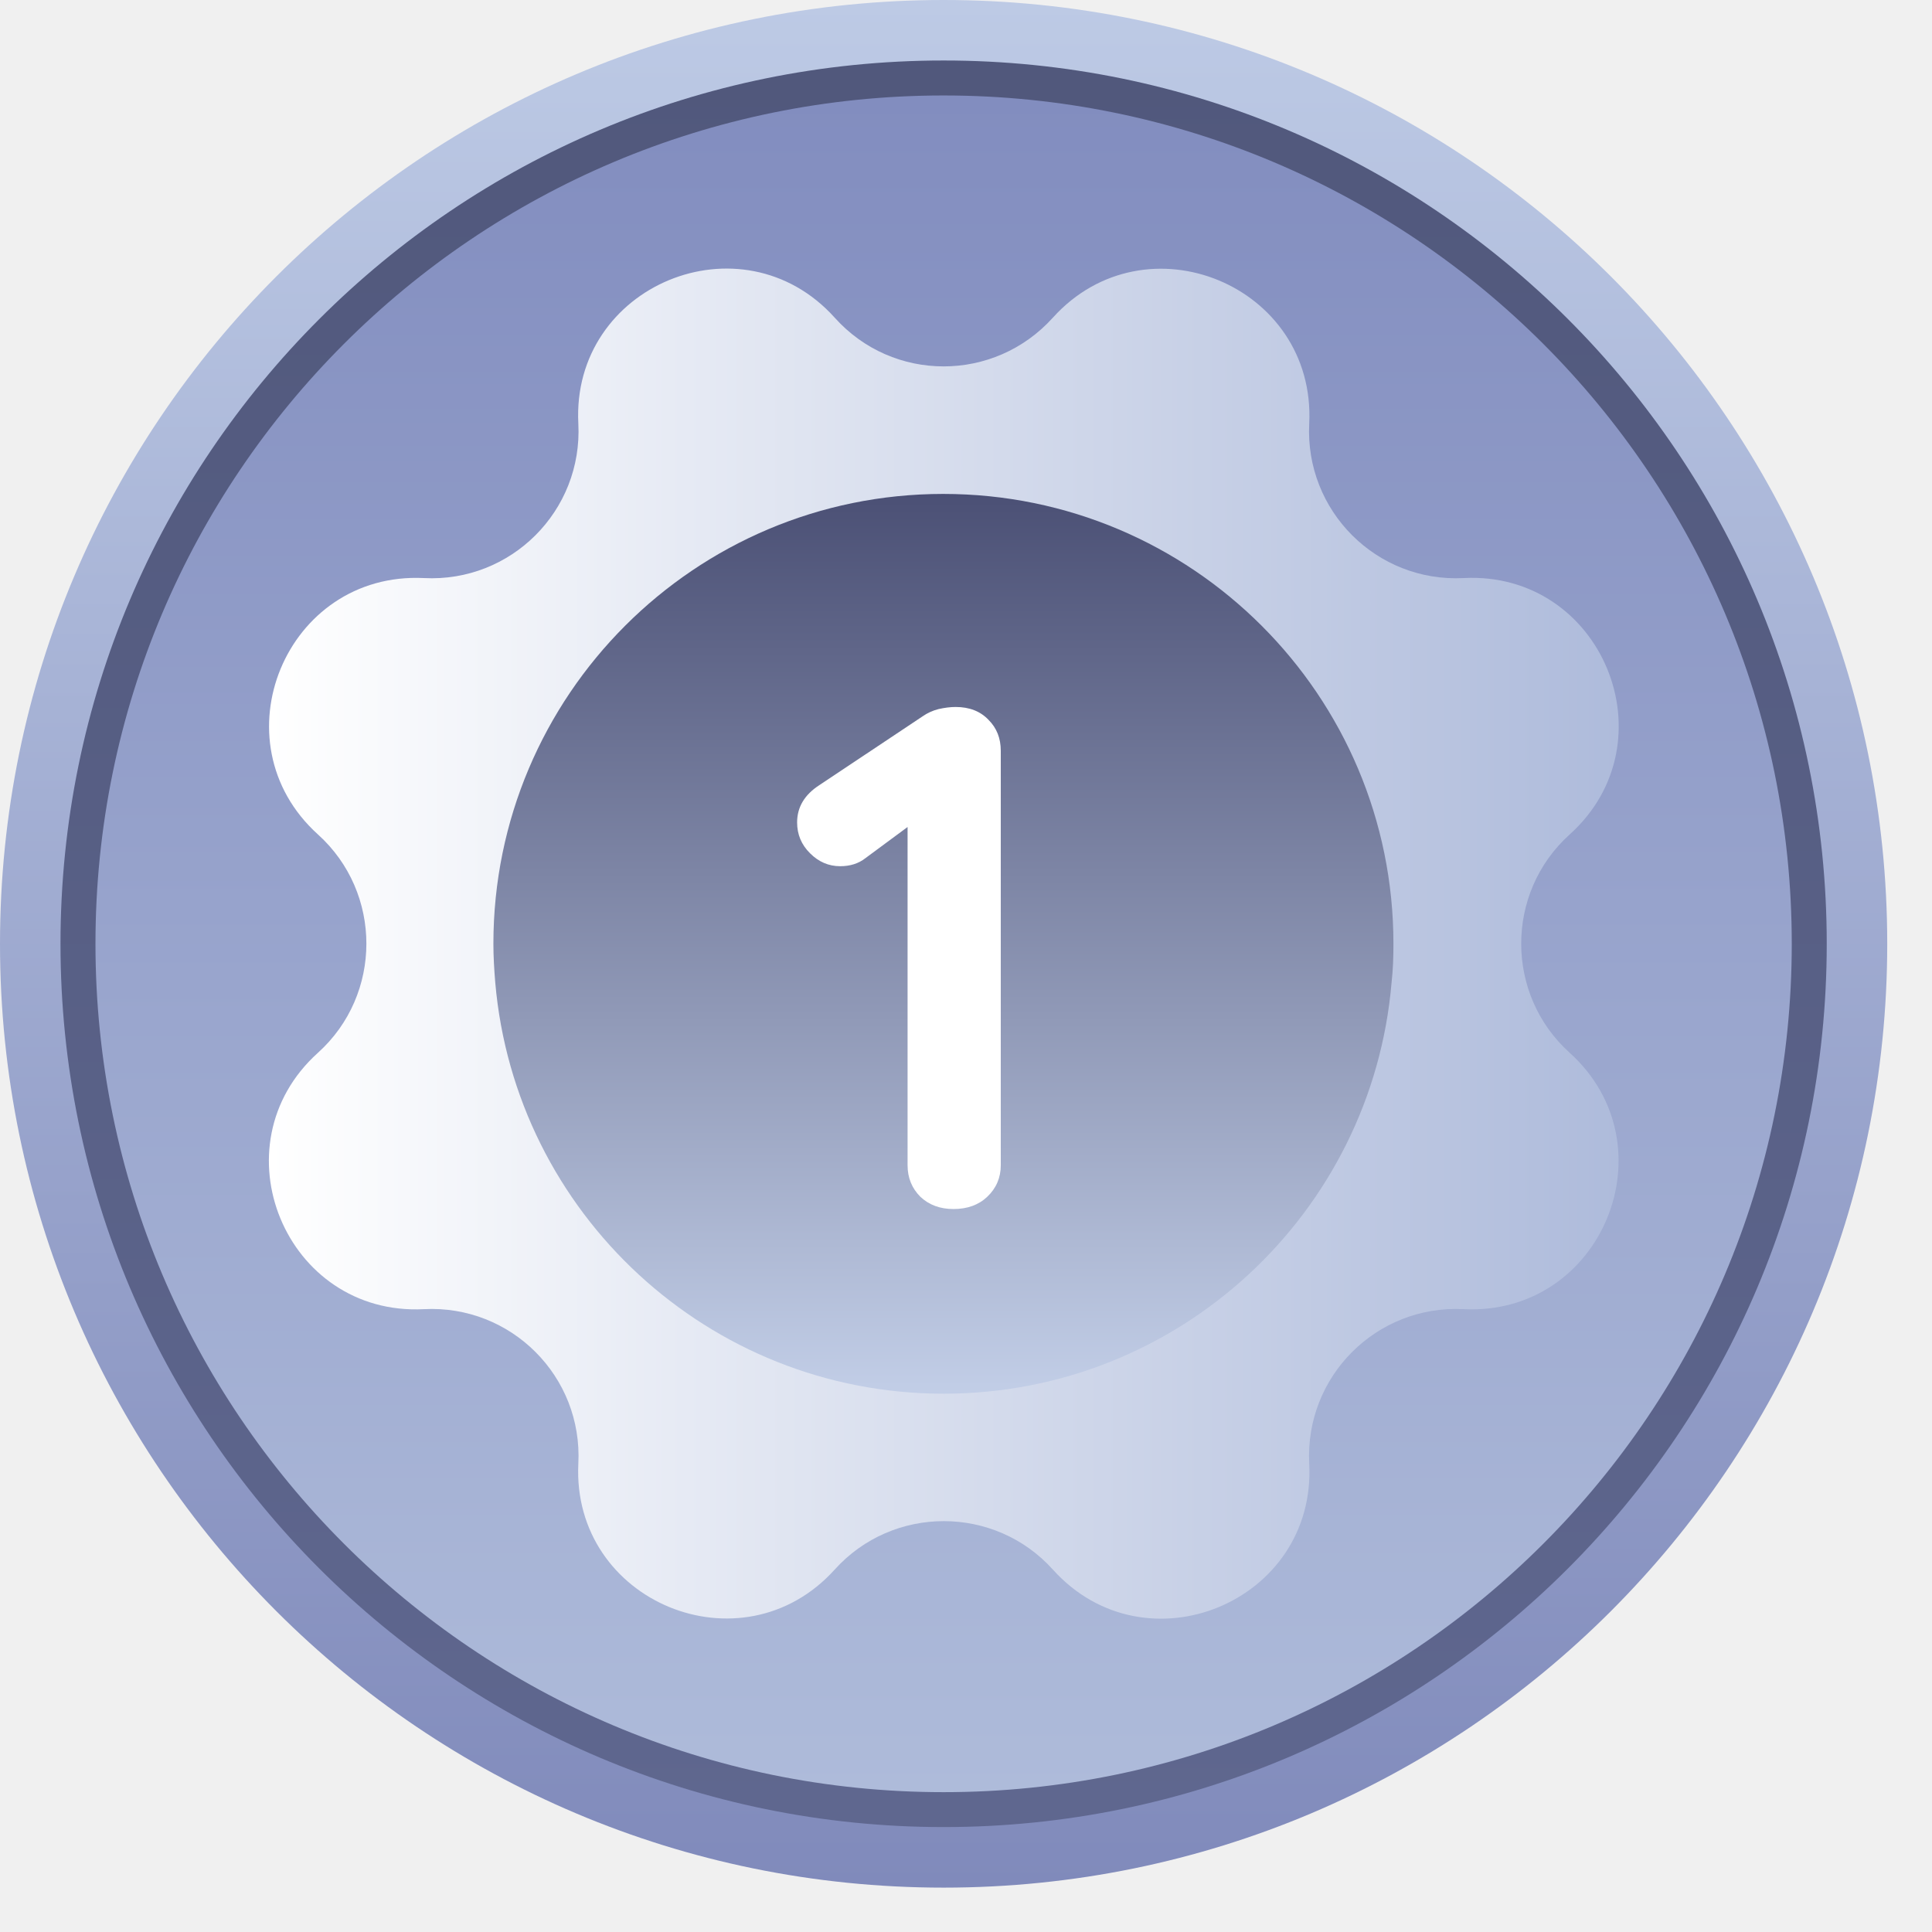
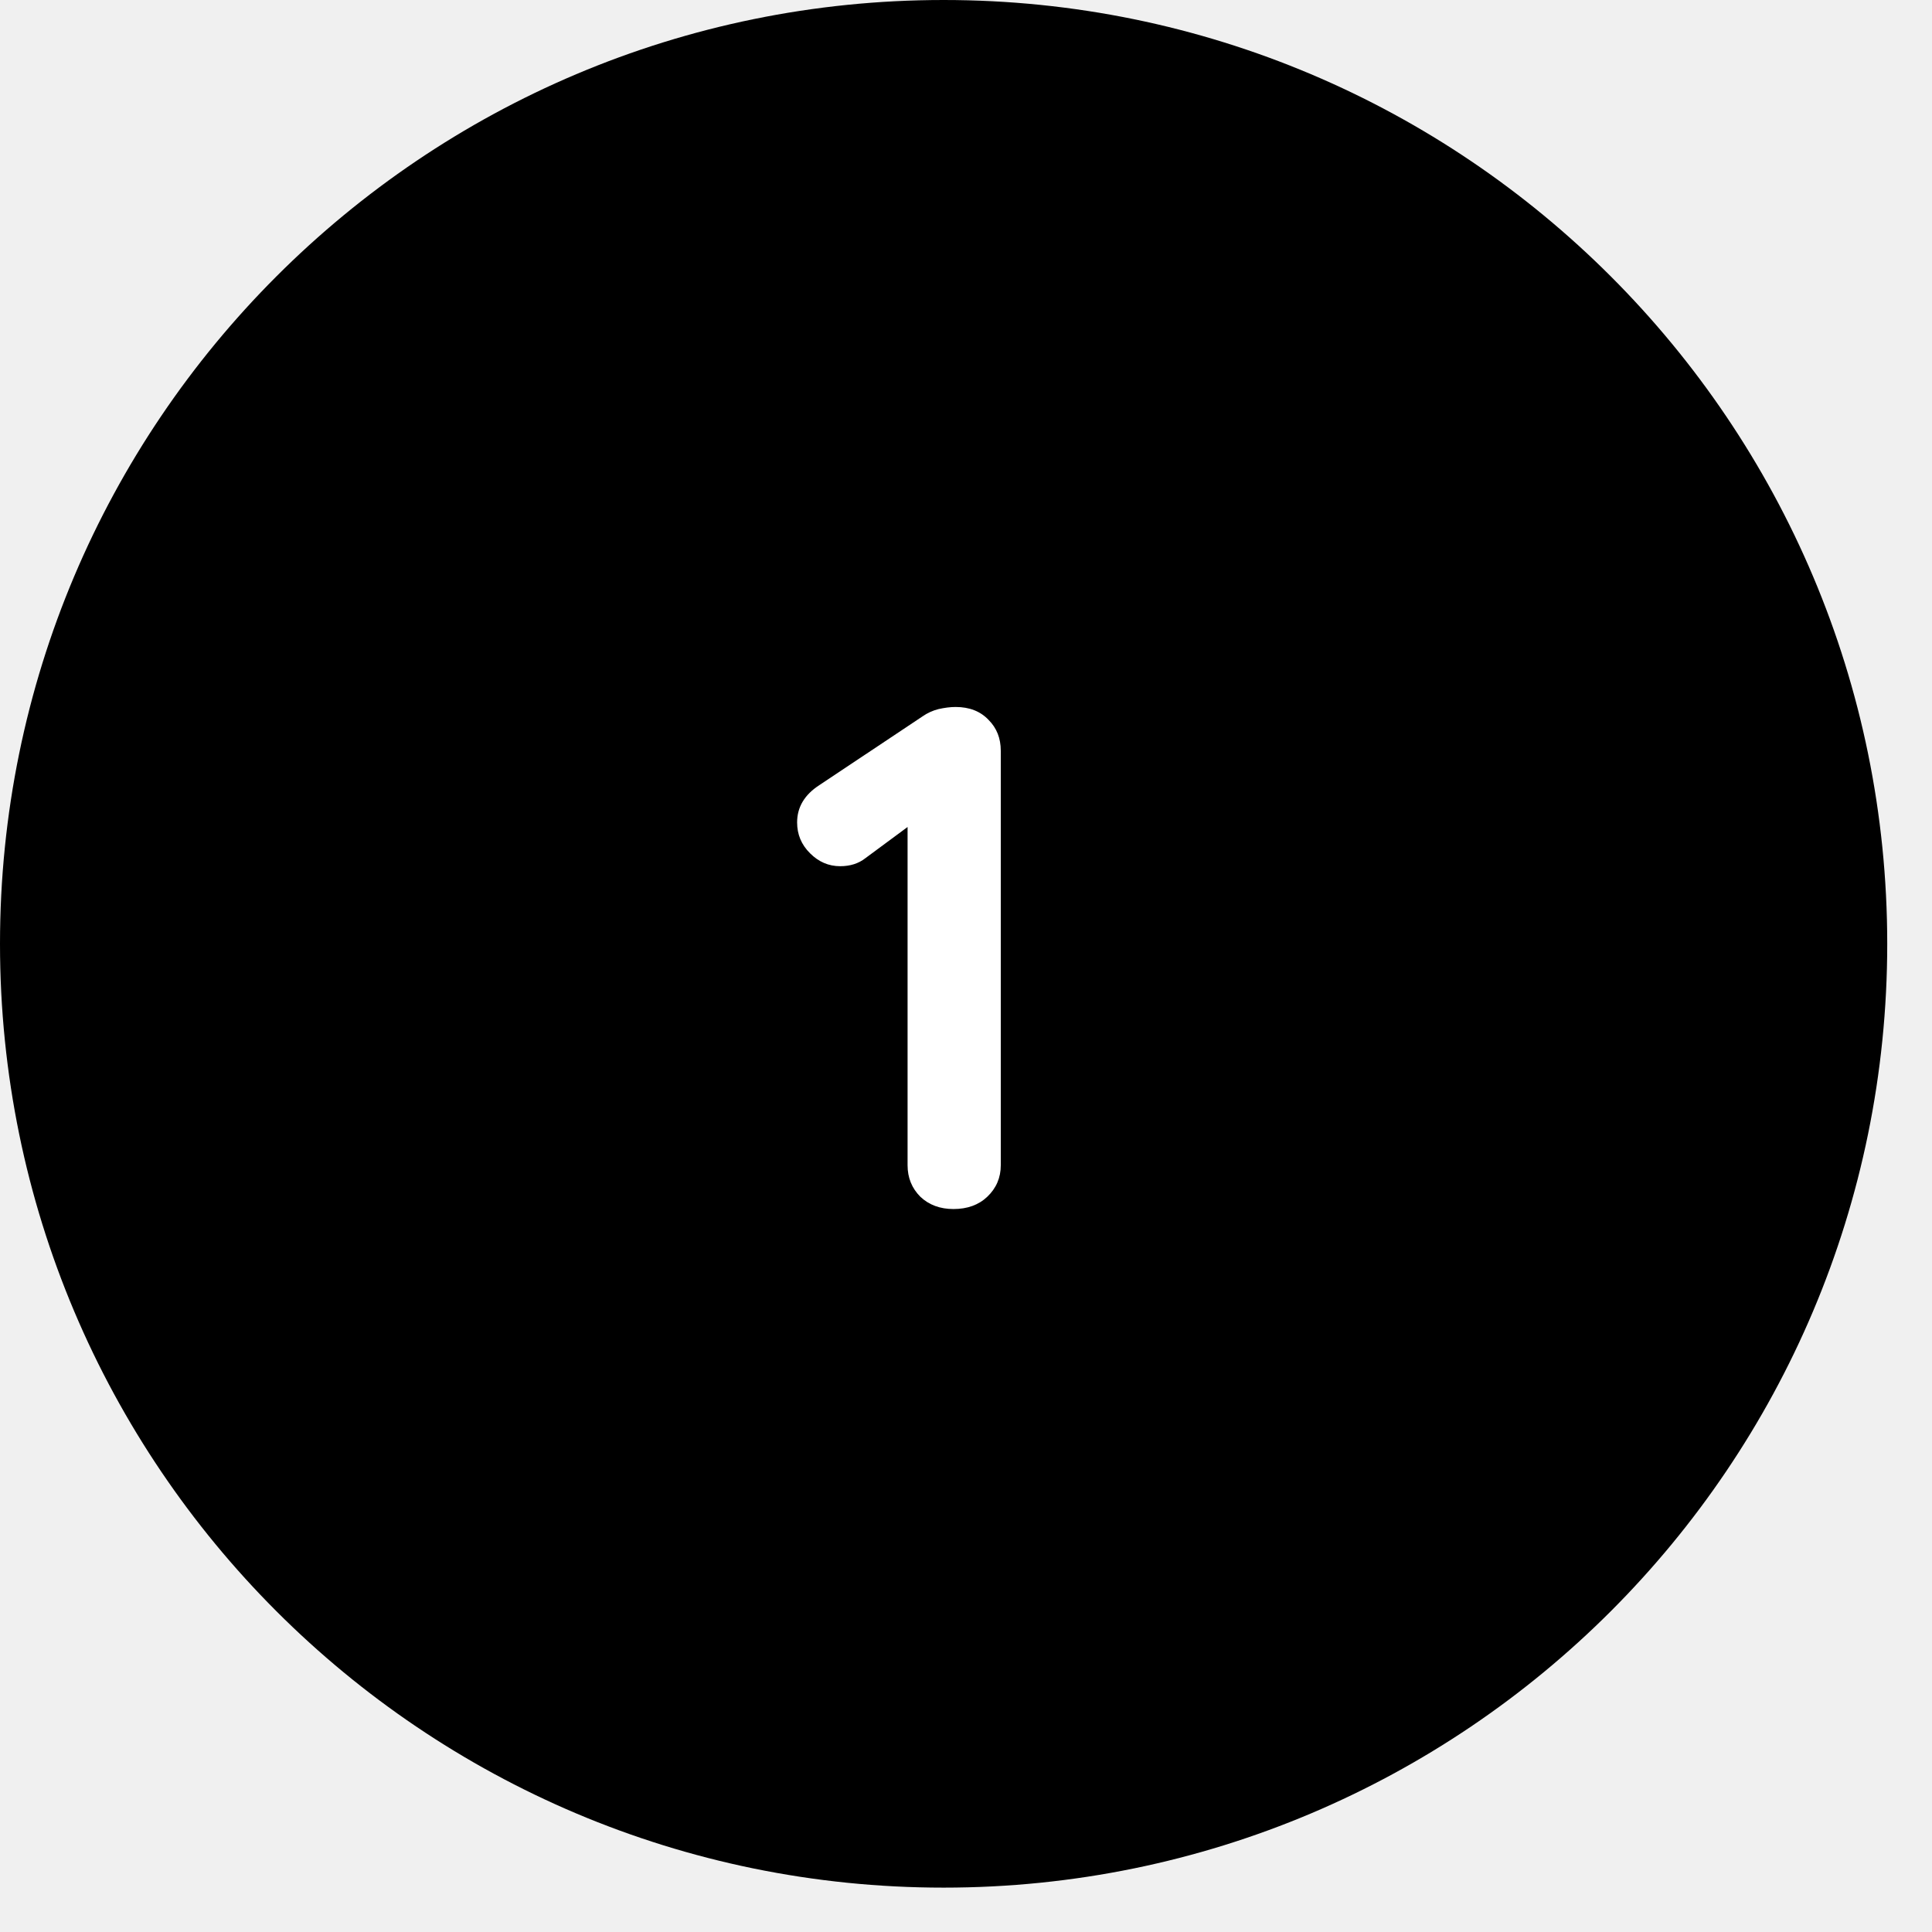
<svg xmlns="http://www.w3.org/2000/svg" width="29" height="29" viewBox="0 0 29 29" fill="none">
  <path d="M14.164 28.334C21.987 28.334 28.328 21.991 28.328 14.167C28.328 6.343 21.987 0 14.164 0C6.341 0 0 6.343 0 14.167C0 21.991 6.341 28.334 14.164 28.334Z" fill="url(#paint0_linear_1011_2905)" />
  <path d="M14.164 27.425C21.485 27.425 27.42 21.489 27.42 14.167C27.42 6.844 21.485 0.908 14.164 0.908C6.843 0.908 0.908 6.844 0.908 14.167C0.908 21.489 6.843 27.425 14.164 27.425Z" fill="url(#paint1_linear_1011_2905)" />
  <path d="M14.164 26.901C21.195 26.901 26.895 21.2 26.895 14.167C26.895 7.134 21.195 1.433 14.164 1.433C7.133 1.433 1.433 7.134 1.433 14.167C1.433 21.2 7.133 26.901 14.164 26.901Z" fill="url(#paint2_linear_1011_2905)" />
  <path d="M15.805 4.767C17.199 3.227 19.754 4.282 19.652 6.358C19.585 7.667 20.662 8.745 21.971 8.677C24.047 8.57 25.107 11.132 23.562 12.525C22.591 13.4 22.591 14.929 23.562 15.803C25.102 17.197 24.047 19.753 21.971 19.651C20.662 19.583 19.585 20.661 19.652 21.97C19.76 24.046 17.199 25.107 15.805 23.561C14.931 22.59 13.402 22.59 12.528 23.561C11.135 25.101 8.58 24.046 8.681 21.97C8.749 20.661 7.671 19.583 6.363 19.651C4.287 19.758 3.226 17.197 4.772 15.803C5.742 14.929 5.742 13.4 4.772 12.525C3.232 11.132 4.287 8.576 6.363 8.677C7.671 8.745 8.749 7.667 8.681 6.358C8.574 4.282 11.135 3.222 12.528 4.767C13.402 5.744 14.925 5.744 15.805 4.767Z" fill="url(#paint3_linear_1011_2905)" />
  <path d="M20.916 14.167C20.916 14.364 20.91 14.556 20.888 14.748C20.595 18.207 17.695 20.92 14.164 20.92C10.633 20.92 7.733 18.207 7.434 14.748C7.418 14.556 7.406 14.359 7.406 14.167C7.406 10.438 10.43 7.414 14.158 7.414C17.892 7.414 20.916 10.438 20.916 14.167Z" fill="url(#paint4_linear_1011_2905)" />
  <path d="M14.312 18.148C14.111 18.148 13.946 18.087 13.816 17.965C13.687 17.836 13.623 17.678 13.623 17.491V12.065L13.774 12.302L12.988 12.883C12.887 12.962 12.761 13.002 12.611 13.002C12.438 13.002 12.288 12.937 12.159 12.808C12.029 12.679 11.965 12.525 11.965 12.345C11.965 12.116 12.076 11.929 12.299 11.785L13.849 10.752C13.921 10.702 14 10.666 14.086 10.644C14.179 10.623 14.265 10.612 14.344 10.612C14.552 10.612 14.717 10.677 14.839 10.806C14.961 10.928 15.022 11.082 15.022 11.269V17.491C15.022 17.678 14.954 17.836 14.818 17.965C14.689 18.087 14.52 18.148 14.312 18.148Z" fill="white" />
  <defs>
    <linearGradient id="paint0_linear_1011_2905" x1="14.166" y1="28.331" x2="14.166" y2="0" gradientUnits="userSpaceOnUse">
-       <stop stop-color="#808ABB" />
-       <stop offset="1" stop-color="#BDCAE5" />
+       <stop stopColor="#808ABB" />
+       <stop offset="1" stopColor="#BDCAE5" />
    </linearGradient>
    <linearGradient id="paint1_linear_1011_2905" x1="14.166" y1="27.422" x2="14.166" y2="0.91" gradientUnits="userSpaceOnUse">
-       <stop stop-color="#5F678F" />
-       <stop offset="1" stop-color="#51587C" />
+       <stop stopColor="#5F678F" />
+       <stop offset="1" stopColor="#51587C" />
    </linearGradient>
    <linearGradient id="paint2_linear_1011_2905" x1="14.166" y1="26.898" x2="14.166" y2="1.433" gradientUnits="userSpaceOnUse">
-       <stop stop-color="#AEBBDA" />
-       <stop offset="1" stop-color="#828DBF" />
+       <stop stopColor="#AEBBDA" />
+       <stop offset="1" stopColor="#828DBF" />
    </linearGradient>
    <linearGradient id="paint3_linear_1011_2905" x1="4.038" y1="14.166" x2="24.294" y2="14.166" gradientUnits="userSpaceOnUse">
-       <stop stop-color="white" />
-       <stop offset="1" stop-color="#AEBBDB" />
+       <stop stopColor="white" />
+       <stop offset="1" stopColor="#AEBBDB" />
    </linearGradient>
    <linearGradient id="paint4_linear_1011_2905" x1="14.165" y1="20.919" x2="14.165" y2="7.412" gradientUnits="userSpaceOnUse">
-       <stop stop-color="#C2CEE7" />
-       <stop offset="1" stop-color="#4B5075" />
+       <stop stopColor="#C2CEE7" />
+       <stop offset="1" stopColor="#4B5075" />
    </linearGradient>
  </defs>
</svg>
